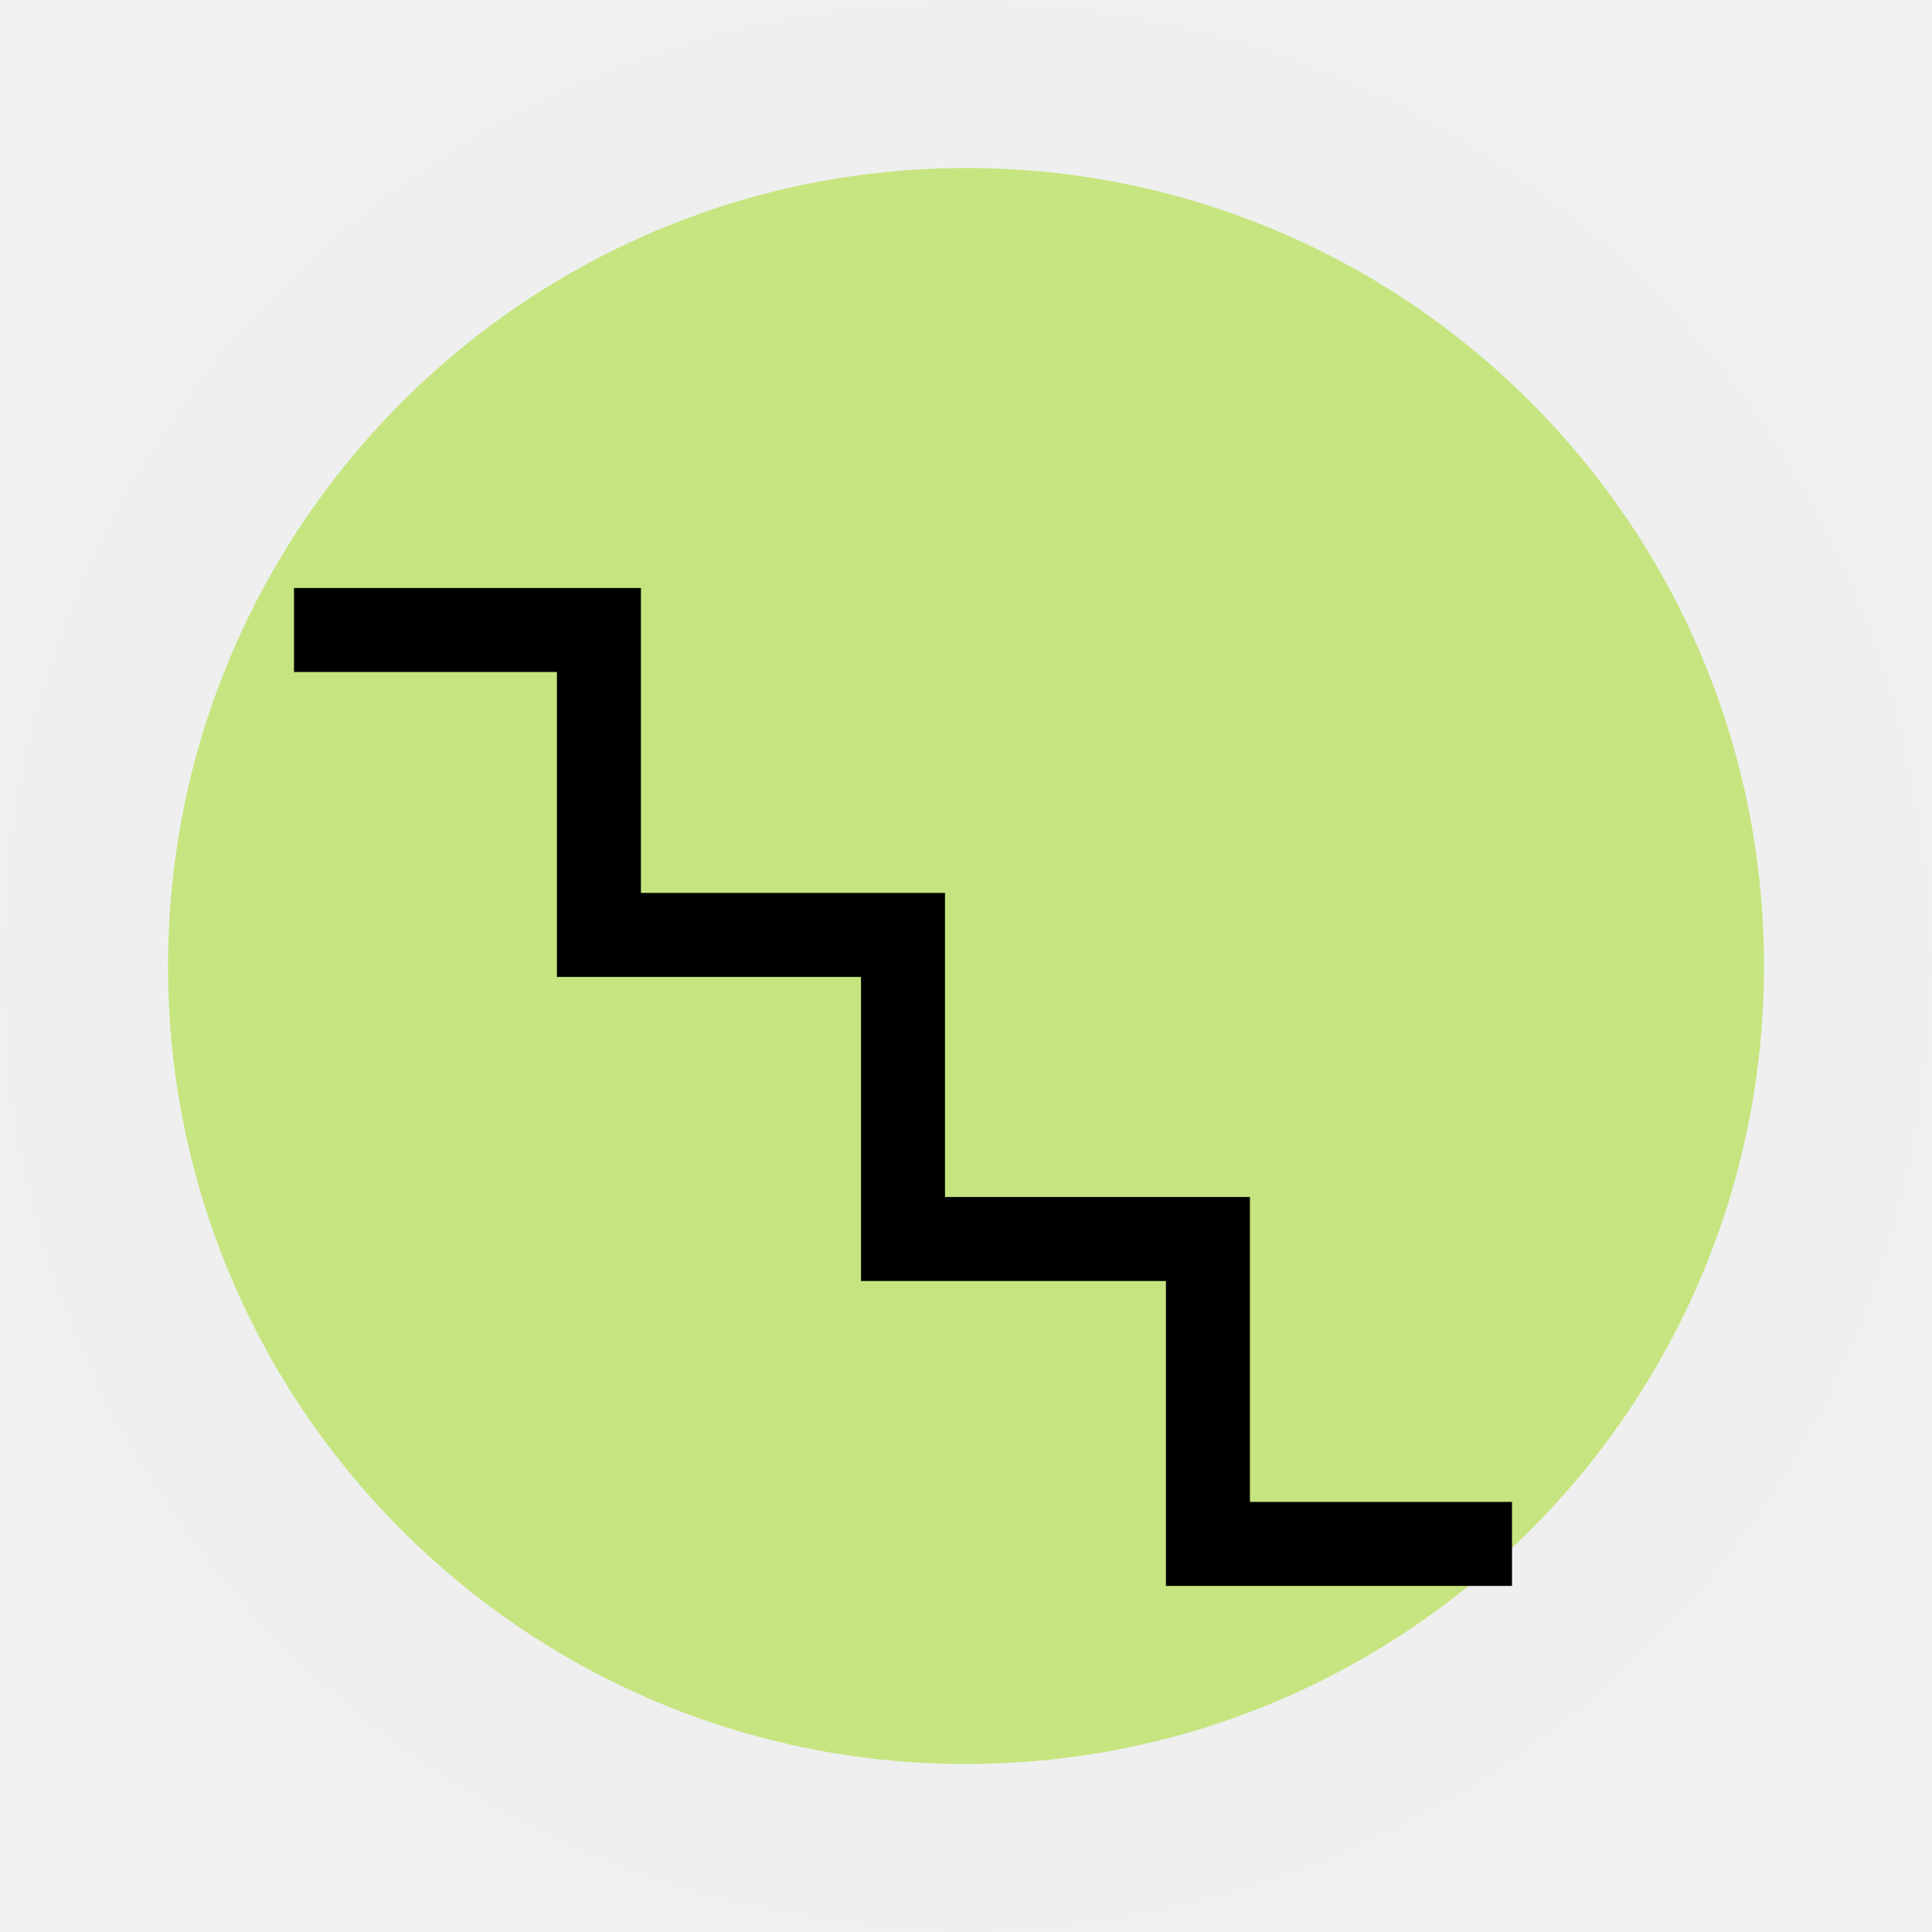
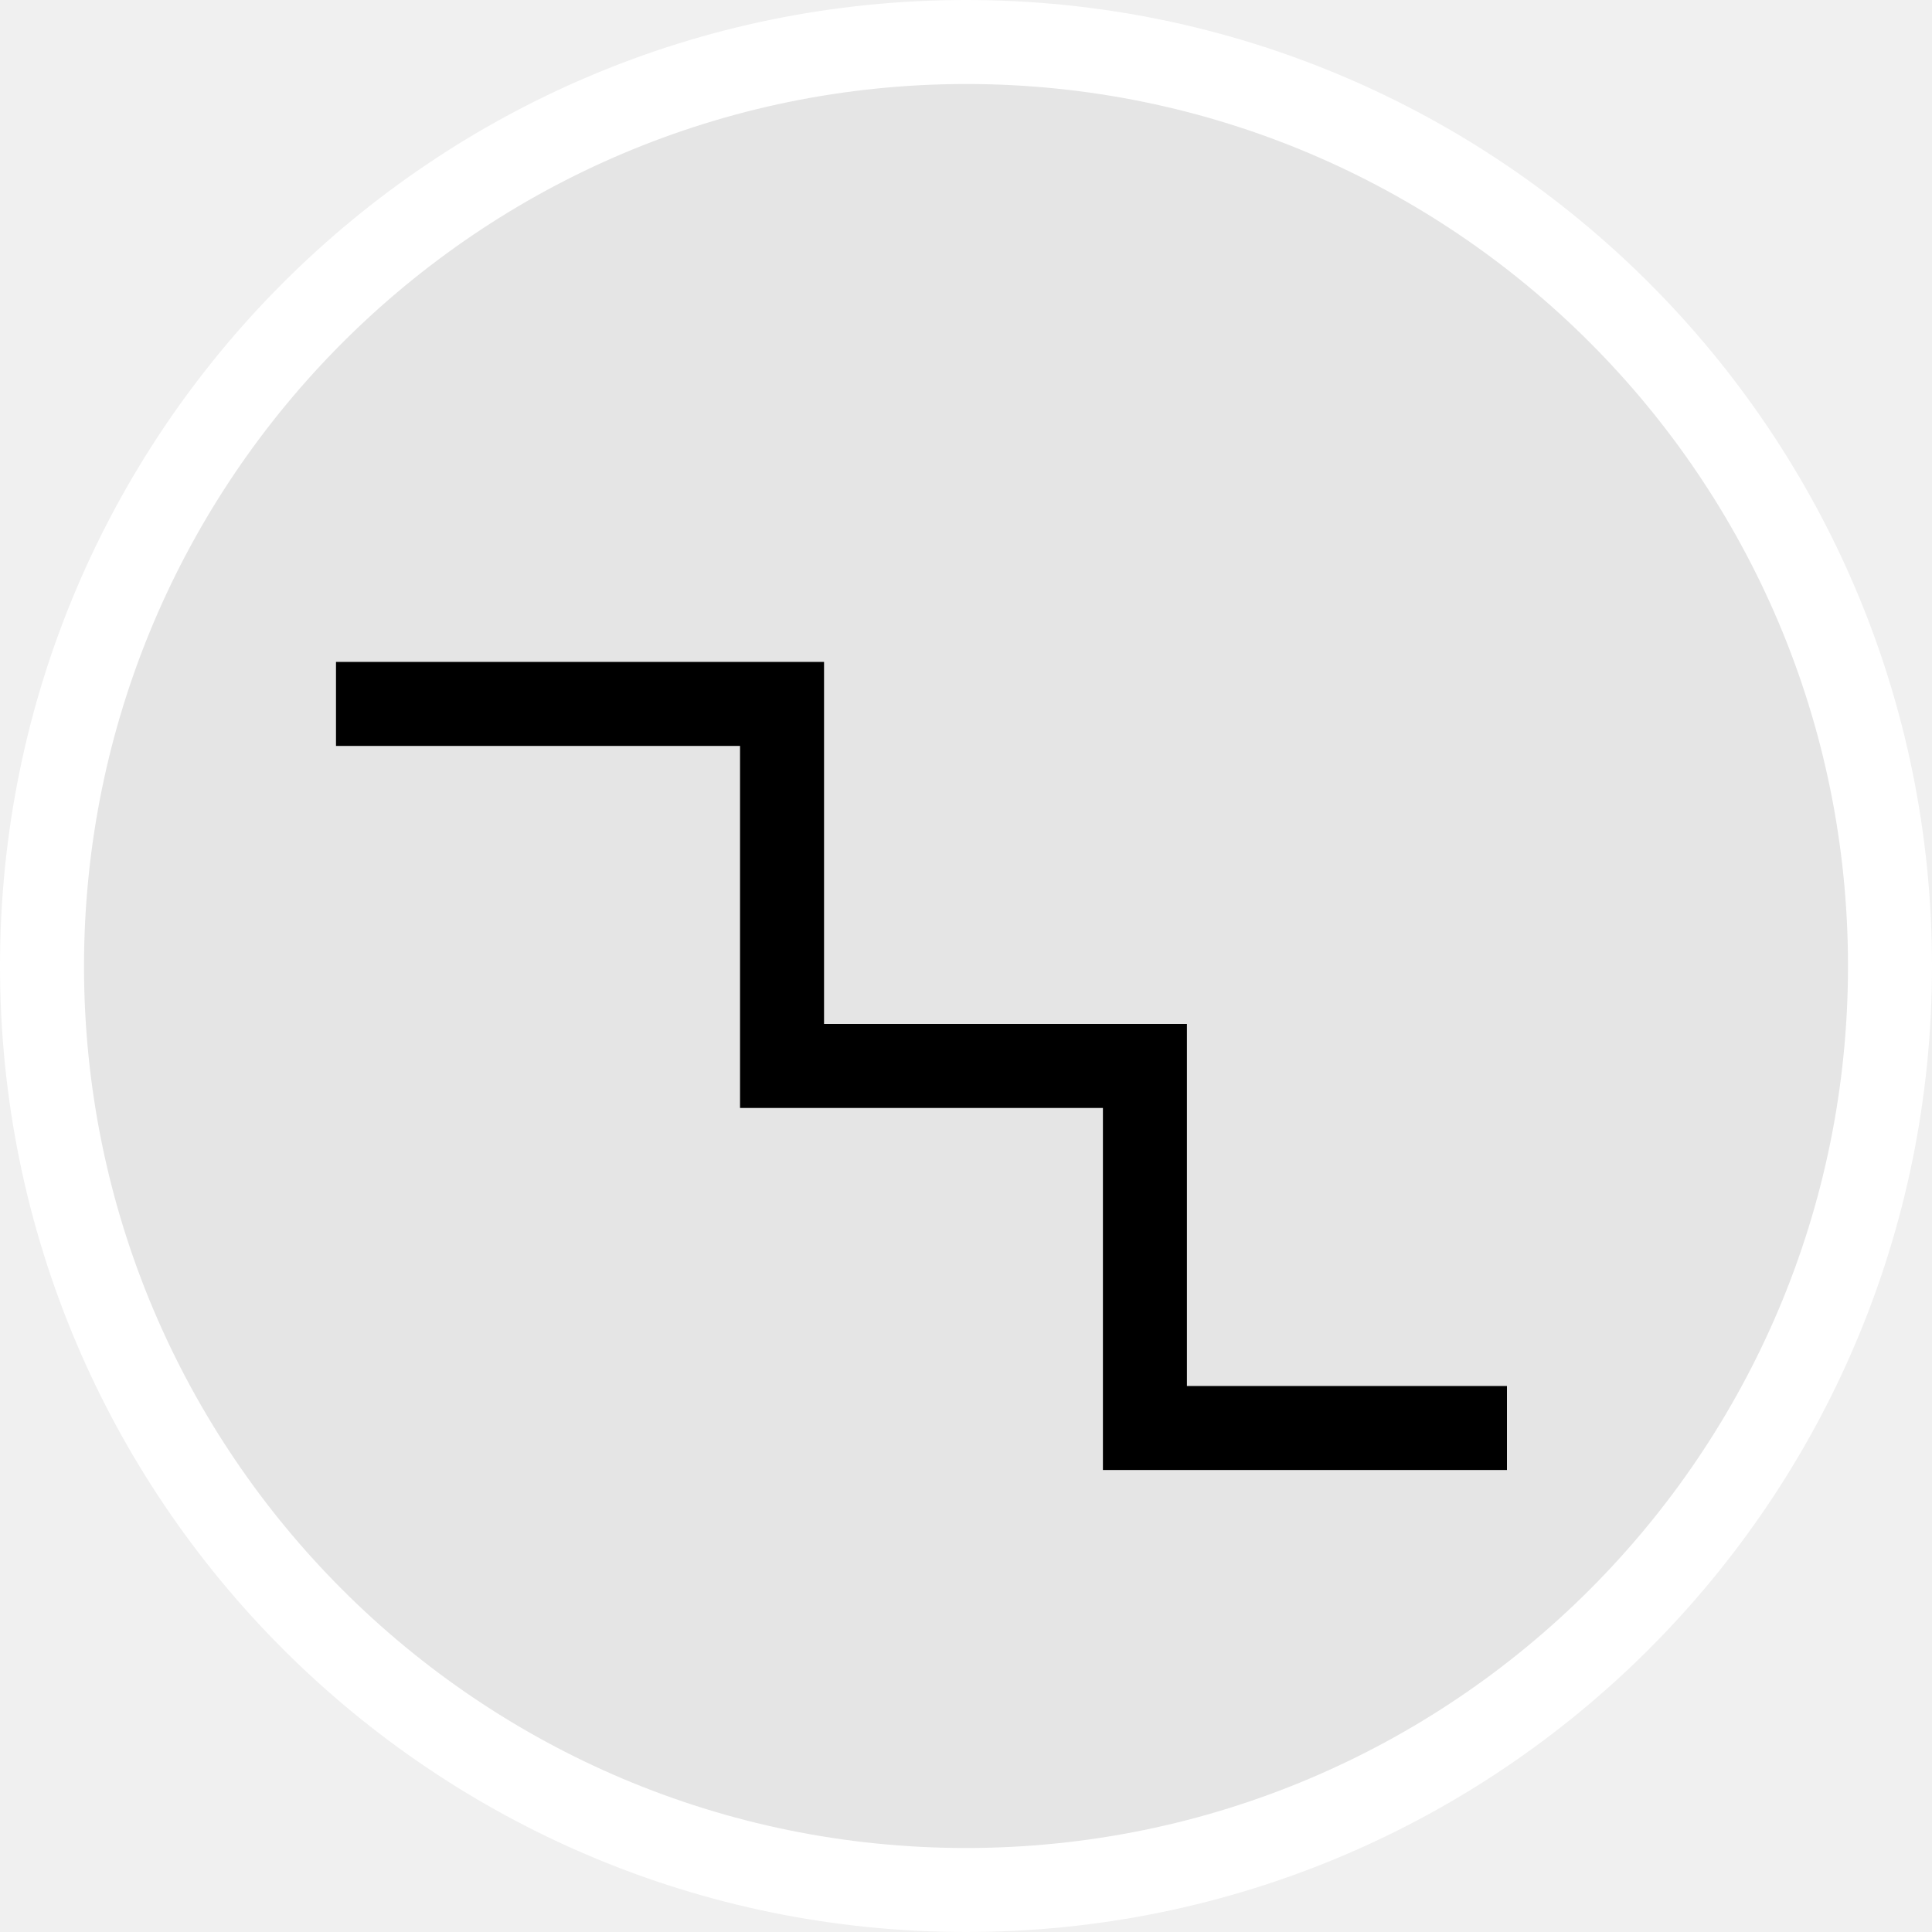
<svg xmlns="http://www.w3.org/2000/svg" id="Layer_1" data-name="Layer 1" viewBox="0 0 23 23">
  <defs>
-     <style>.cls-1{fill:#c6e580;}.cls-2{fill:#efefef;}.cls-3{fill:none;stroke:#000;stroke-miterlimit:10;}</style>
+     <style>.cls-1{fill:#e5e5e5;}.cls-2{fill:#fff;}.cls-3{fill:none;stroke:#000;stroke-miterlimit:10;}</style>
  </defs>
-   <path class="cls-1" d="M11.5,22A10.5,10.5,0,1,1,22,11.5,10.51,10.51,0,0,1,11.5,22Z" />
-   <path class="cls-2" d="M11.5,2A9.5,9.5,0,1,1,2,11.5,9.51,9.51,0,0,1,11.5,2m0-2A11.5,11.5,0,1,0,23,11.5,11.5,11.5,0,0,0,11.5,0Z" />
-   <polyline class="cls-3" points="3.5 7.5 7.13 7.5 7.13 11.13 10.75 11.13 10.75 14.75 14.38 14.75 14.38 18.38 18 18.38" />
+   <path class="cls-1" d="M11.5,22.5a11,11,0,1,1,11-11A11,11,0,0,1,11.5,22.5Z" />
+   <path class="cls-2" d="M11.5,1A10.5,10.5,0,1,1,1,11.5,10.51,10.51,0,0,1,11.5,1m0-1A11.5,11.5,0,1,0,23,11.5,11.5,11.5,0,0,0,11.5,0Z" />
+   <polyline class="cls-3" points="4 8.38 9.31 8.38 9.31 12.69 13.63 12.69 13.63 17 17.94 17" />
</svg>
